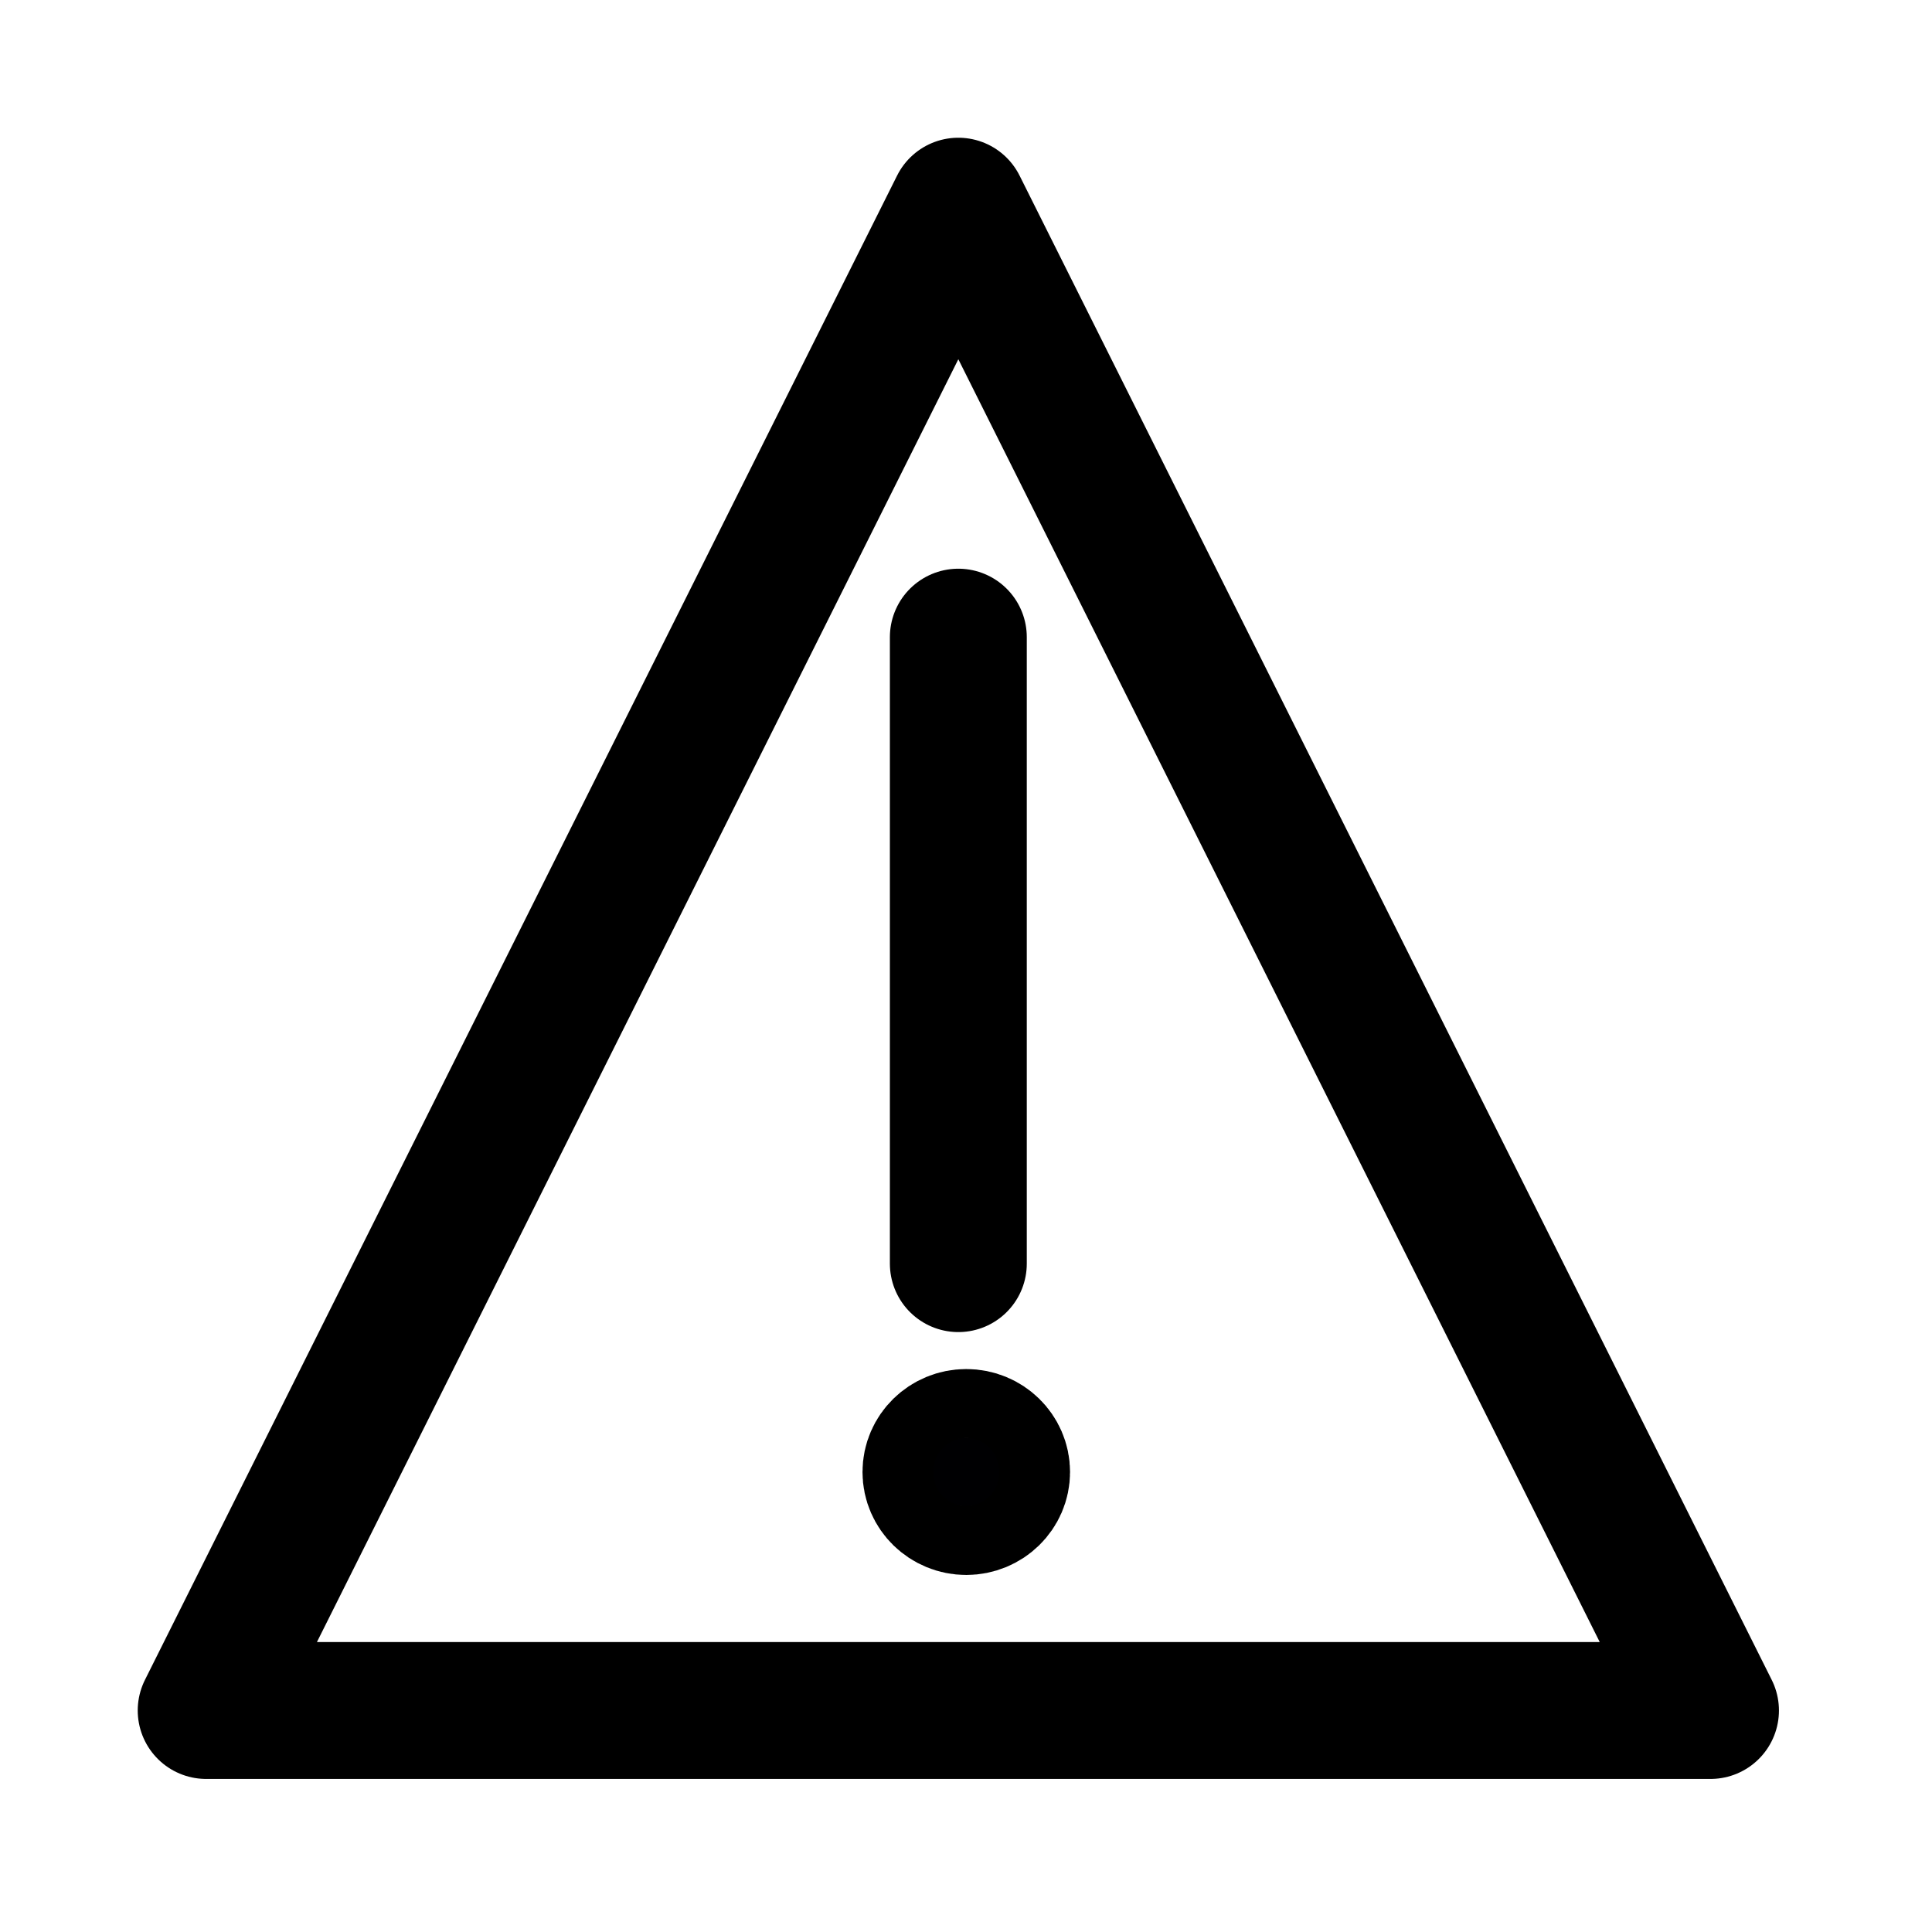
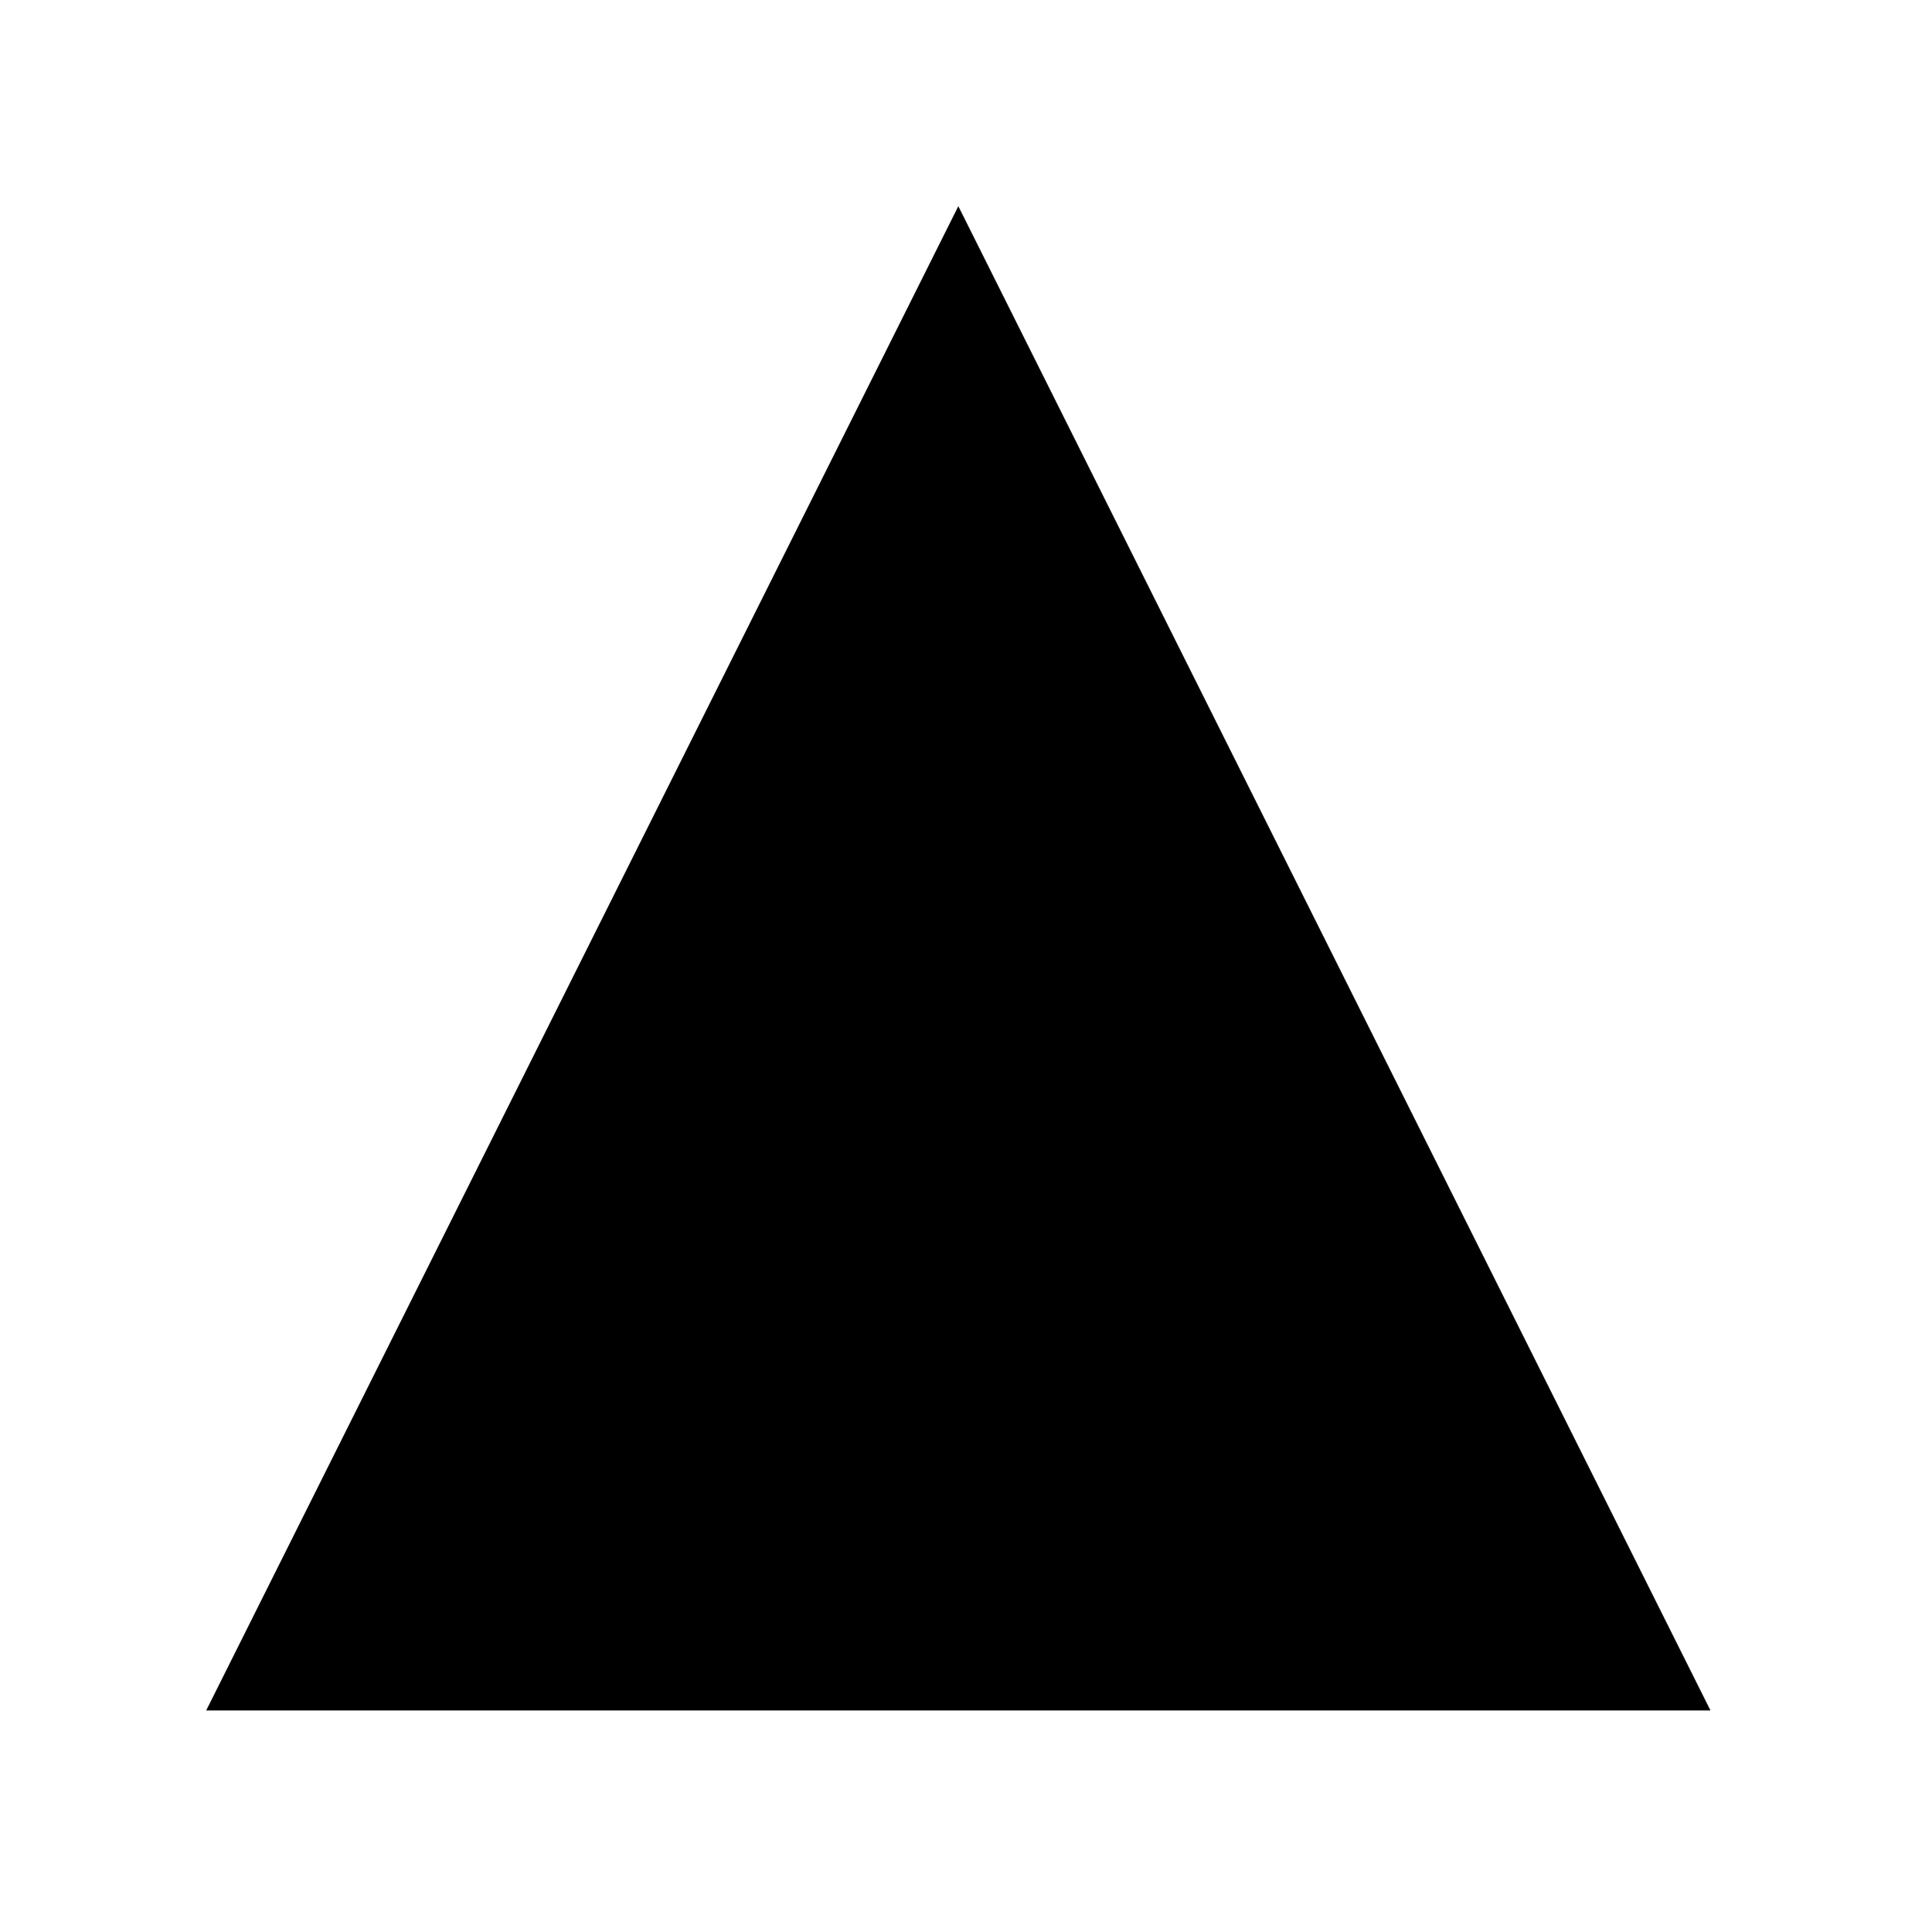
<svg xmlns="http://www.w3.org/2000/svg" width="20pt" height="20pt" viewBox="0 0 7.056 7.056" version="1.1" id="svg1035">
  <defs id="defs1029" />
  <g id="layer1">
-     <path style="fill:none;stroke:#000000;stroke-width:0.5;stroke-linecap:round;stroke-linejoin:round;stroke-miterlimit:4;stroke-dasharray:none;stroke-opacity:1" d="M 0.753,6.247 3.5,0.753 6.247,6.247 Z" id="path5861" />
-     <path style="fill:none;stroke:#000000;stroke-width:0.5;stroke-linecap:round;stroke-linejoin:round;stroke-miterlimit:4;stroke-dasharray:none;stroke-opacity:1" d="M 3.5,2.327 V 4.478 4.615" id="path5865" />
-     <ellipse style="fill:#000002;fill-opacity:1;stroke:#000000;stroke-width:0.5;stroke-linecap:round;stroke-linejoin:round;stroke-miterlimit:4;stroke-dasharray:none;stroke-opacity:1;paint-order:normal" id="path6436" cx="3.529" cy="5.376" rx="0.129" ry="0.126" />
+     <path d="M 0.753,6.247 3.5,0.753 6.247,6.247 Z" id="path5861" style="stroke-width:0.5;stroke-miterlimit:4;stroke-dasharray:none" />
+     <path d="M 3.5,2.327 V 4.478 4.615" id="path5865" style="stroke-width:0.5;stroke-miterlimit:4;stroke-dasharray:none" />
+     <ellipse style="fill-opacity:1;paint-order:normal;stroke-width:0.5;stroke-miterlimit:4;stroke-dasharray:none" id="path6436" cx="3.529" cy="5.376" rx="0.129" ry="0.126" />
  </g>
</svg>
